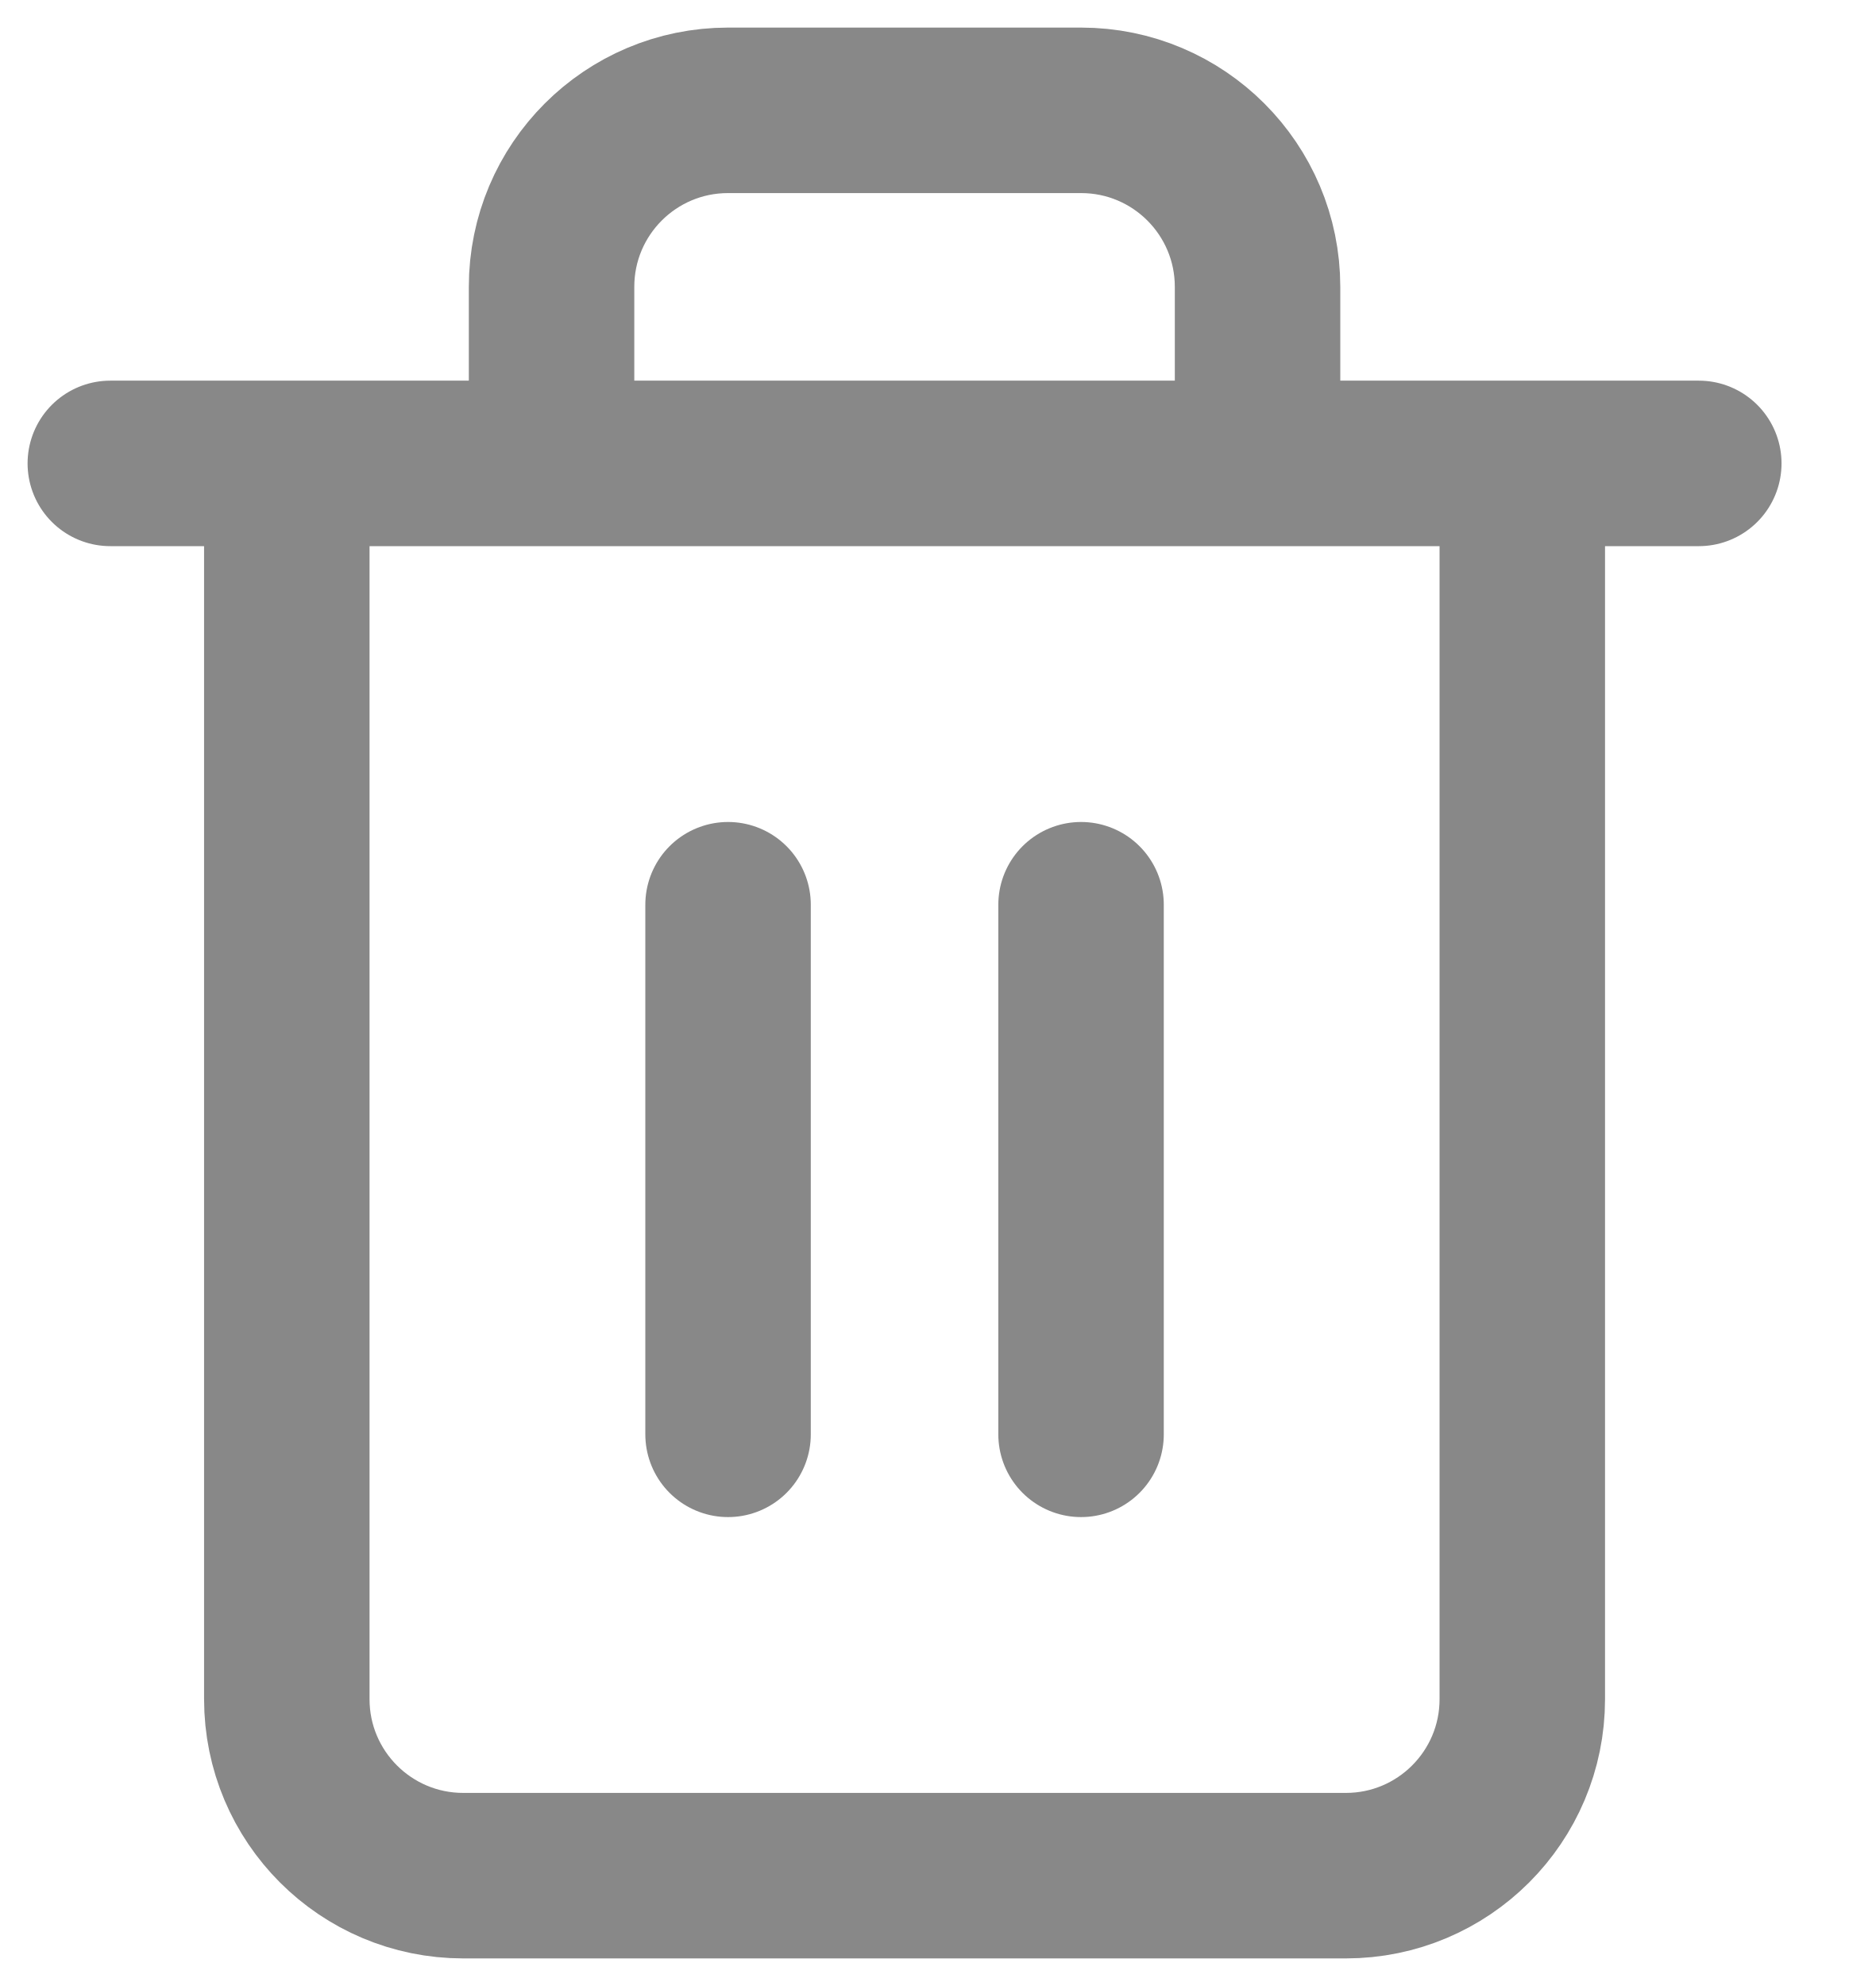
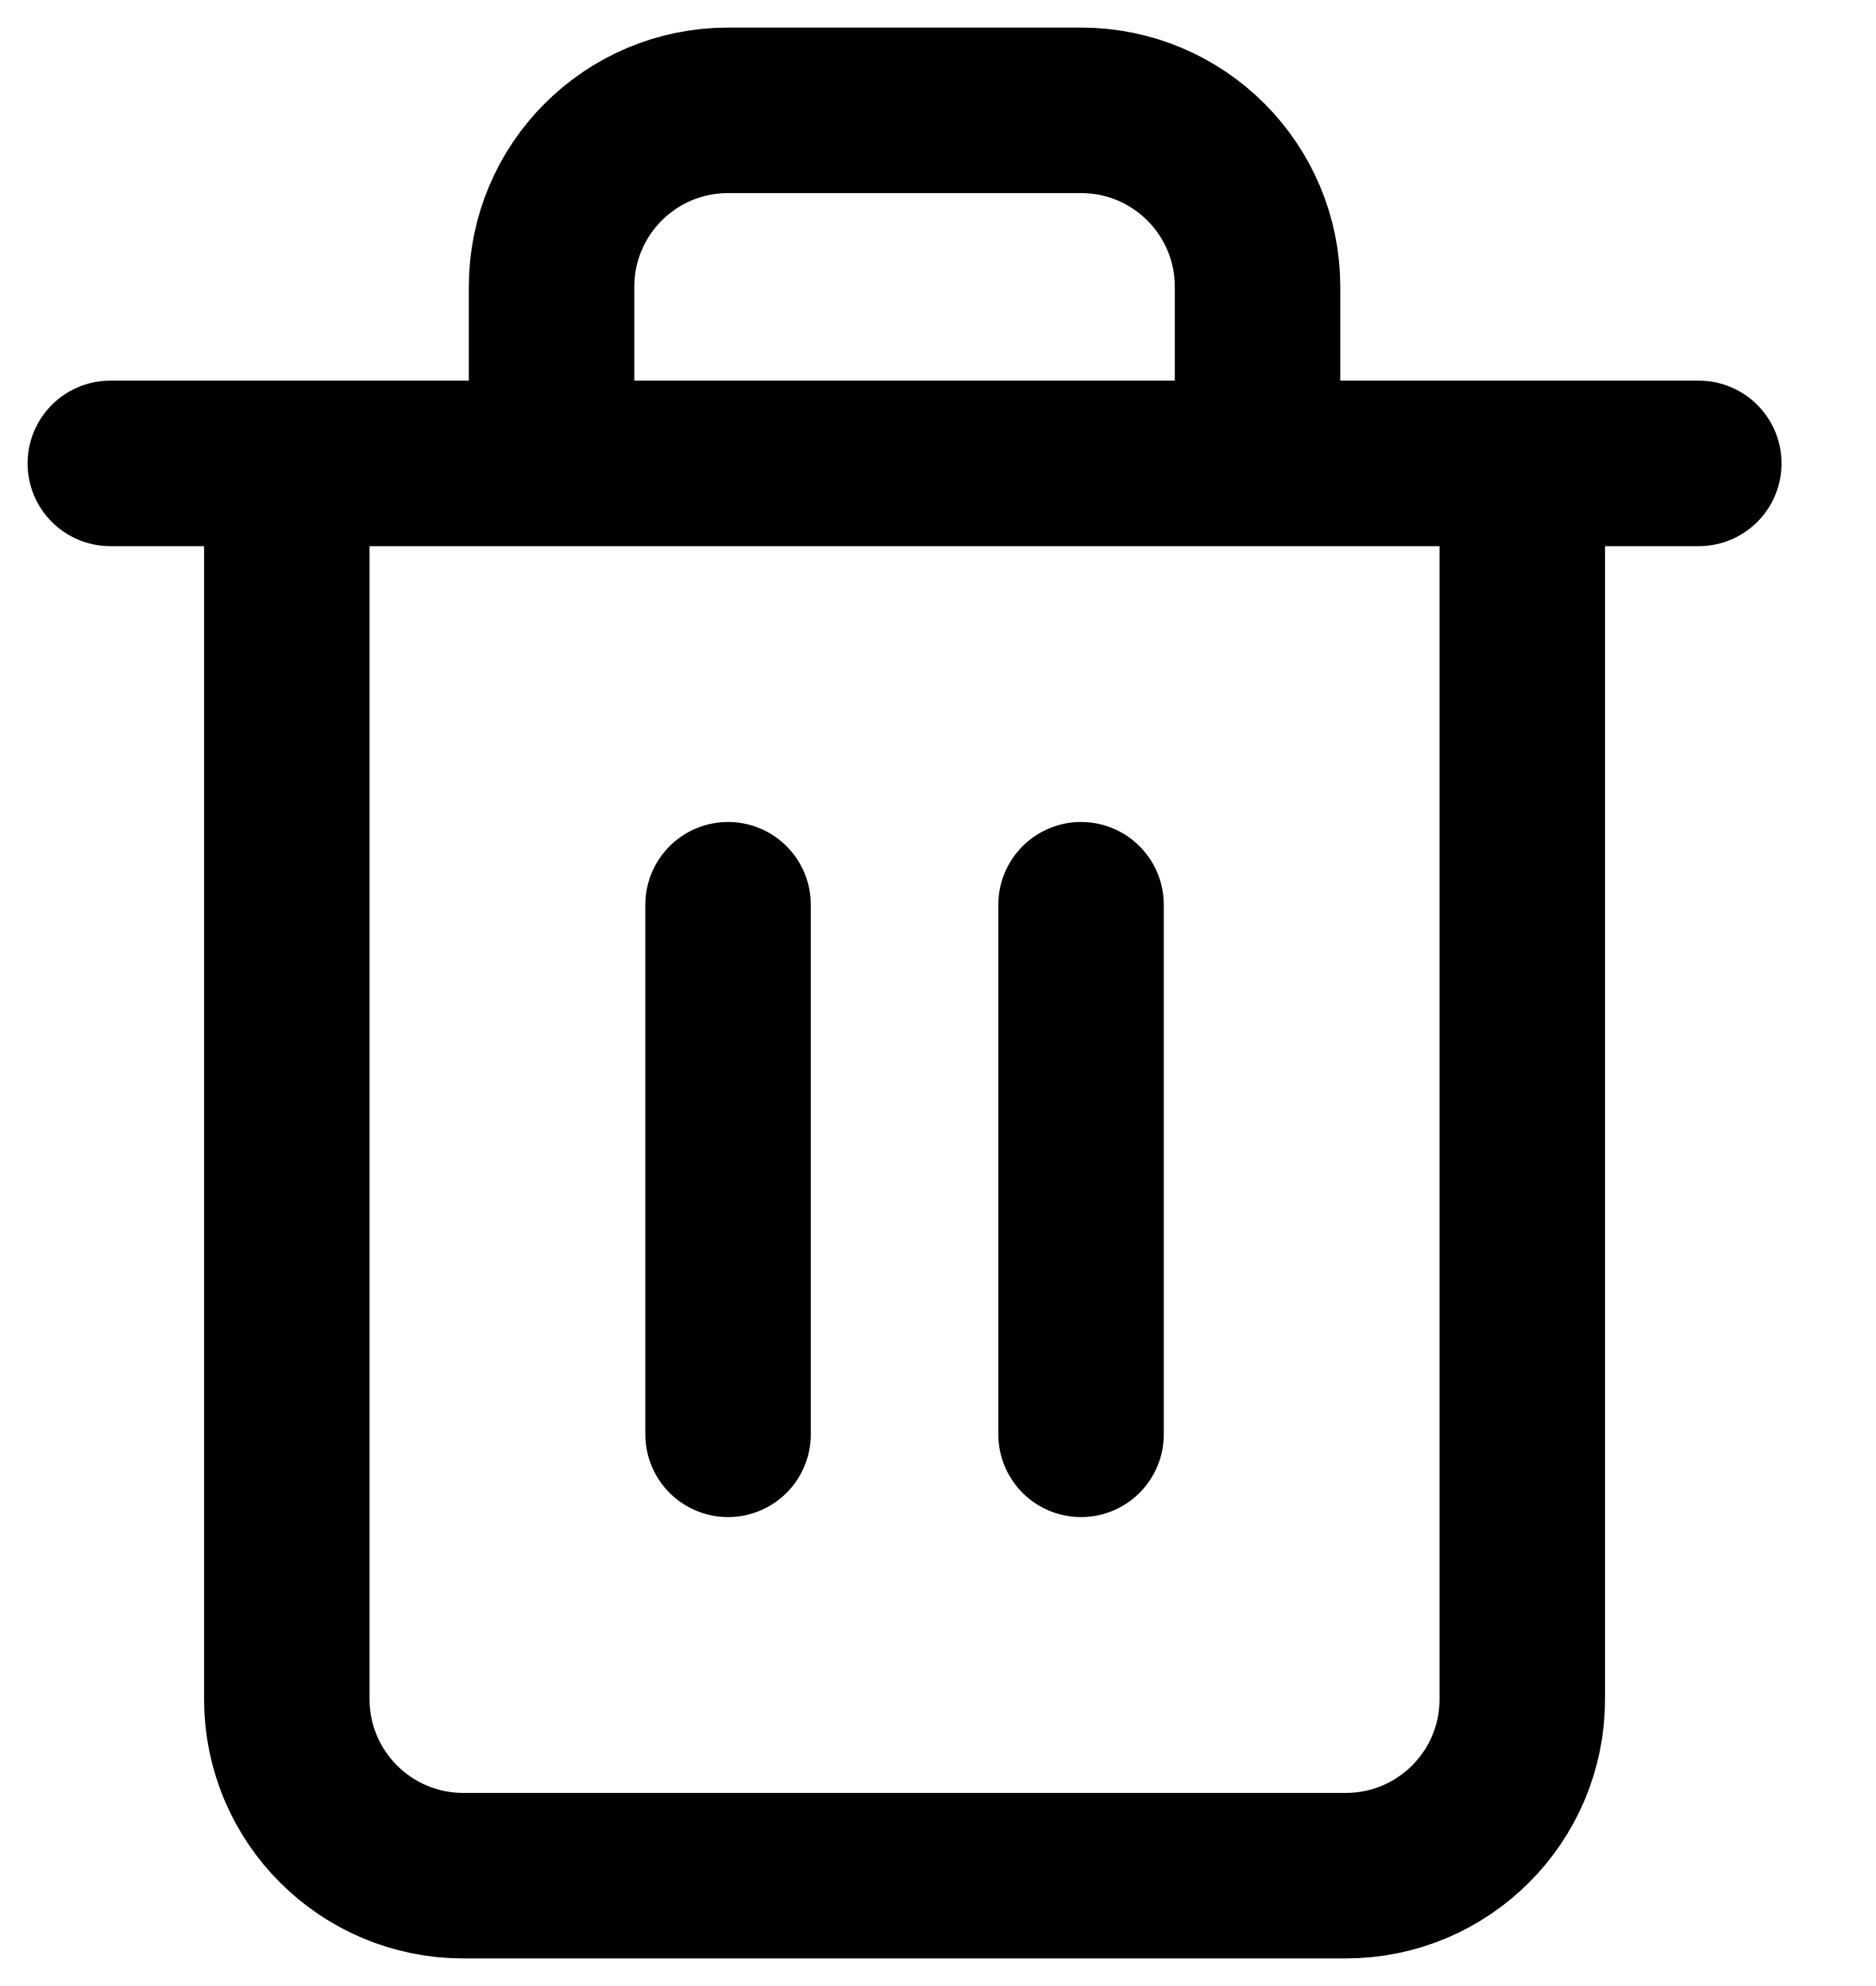
<svg xmlns="http://www.w3.org/2000/svg" width="17px" height="18px" viewBox="0 0 17 18" version="1.1">
-   <g id="--Чат" stroke="none" stroke-width="1" fill="none" fill-rule="evenodd" opacity="0.466" stroke-linecap="round" stroke-linejoin="round">
+   <g id="--Чат" stroke="none" stroke-width="1" fill="none" fill-rule="evenodd" stroke-linecap="round" stroke-linejoin="round">
    <g id="Чат---Логистика-Copy-47" transform="translate(-44, -767)" stroke="currentColor" stroke-width="1.5">
      <g id="Group-14-Copy" transform="translate(20, 128)">
        <g id="Group-31" transform="translate(0, 300)">
          <g id="Group-36" transform="translate(25, 340)">
            <path d="M0,3.2 L14.4,3.2 M1.6,3.2 L1.6,14.4 C1.6,15.284 2.316,16 3.2,16 L11.2,16 C12.084,16 12.8,15.284 12.8,14.4 L12.8,3.2 M4,3.2 L4,1.6 C4,0.716 4.716,0 5.6,0 L8.8,0 C9.684,0 10.4,0.716 10.4,1.6 L10.4,3.2 M8.8,7.2 L8.8,12 M5.6,7.2 L5.6,12" id="Combined-Shape" />
          </g>
        </g>
      </g>
    </g>
  </g>
</svg>
